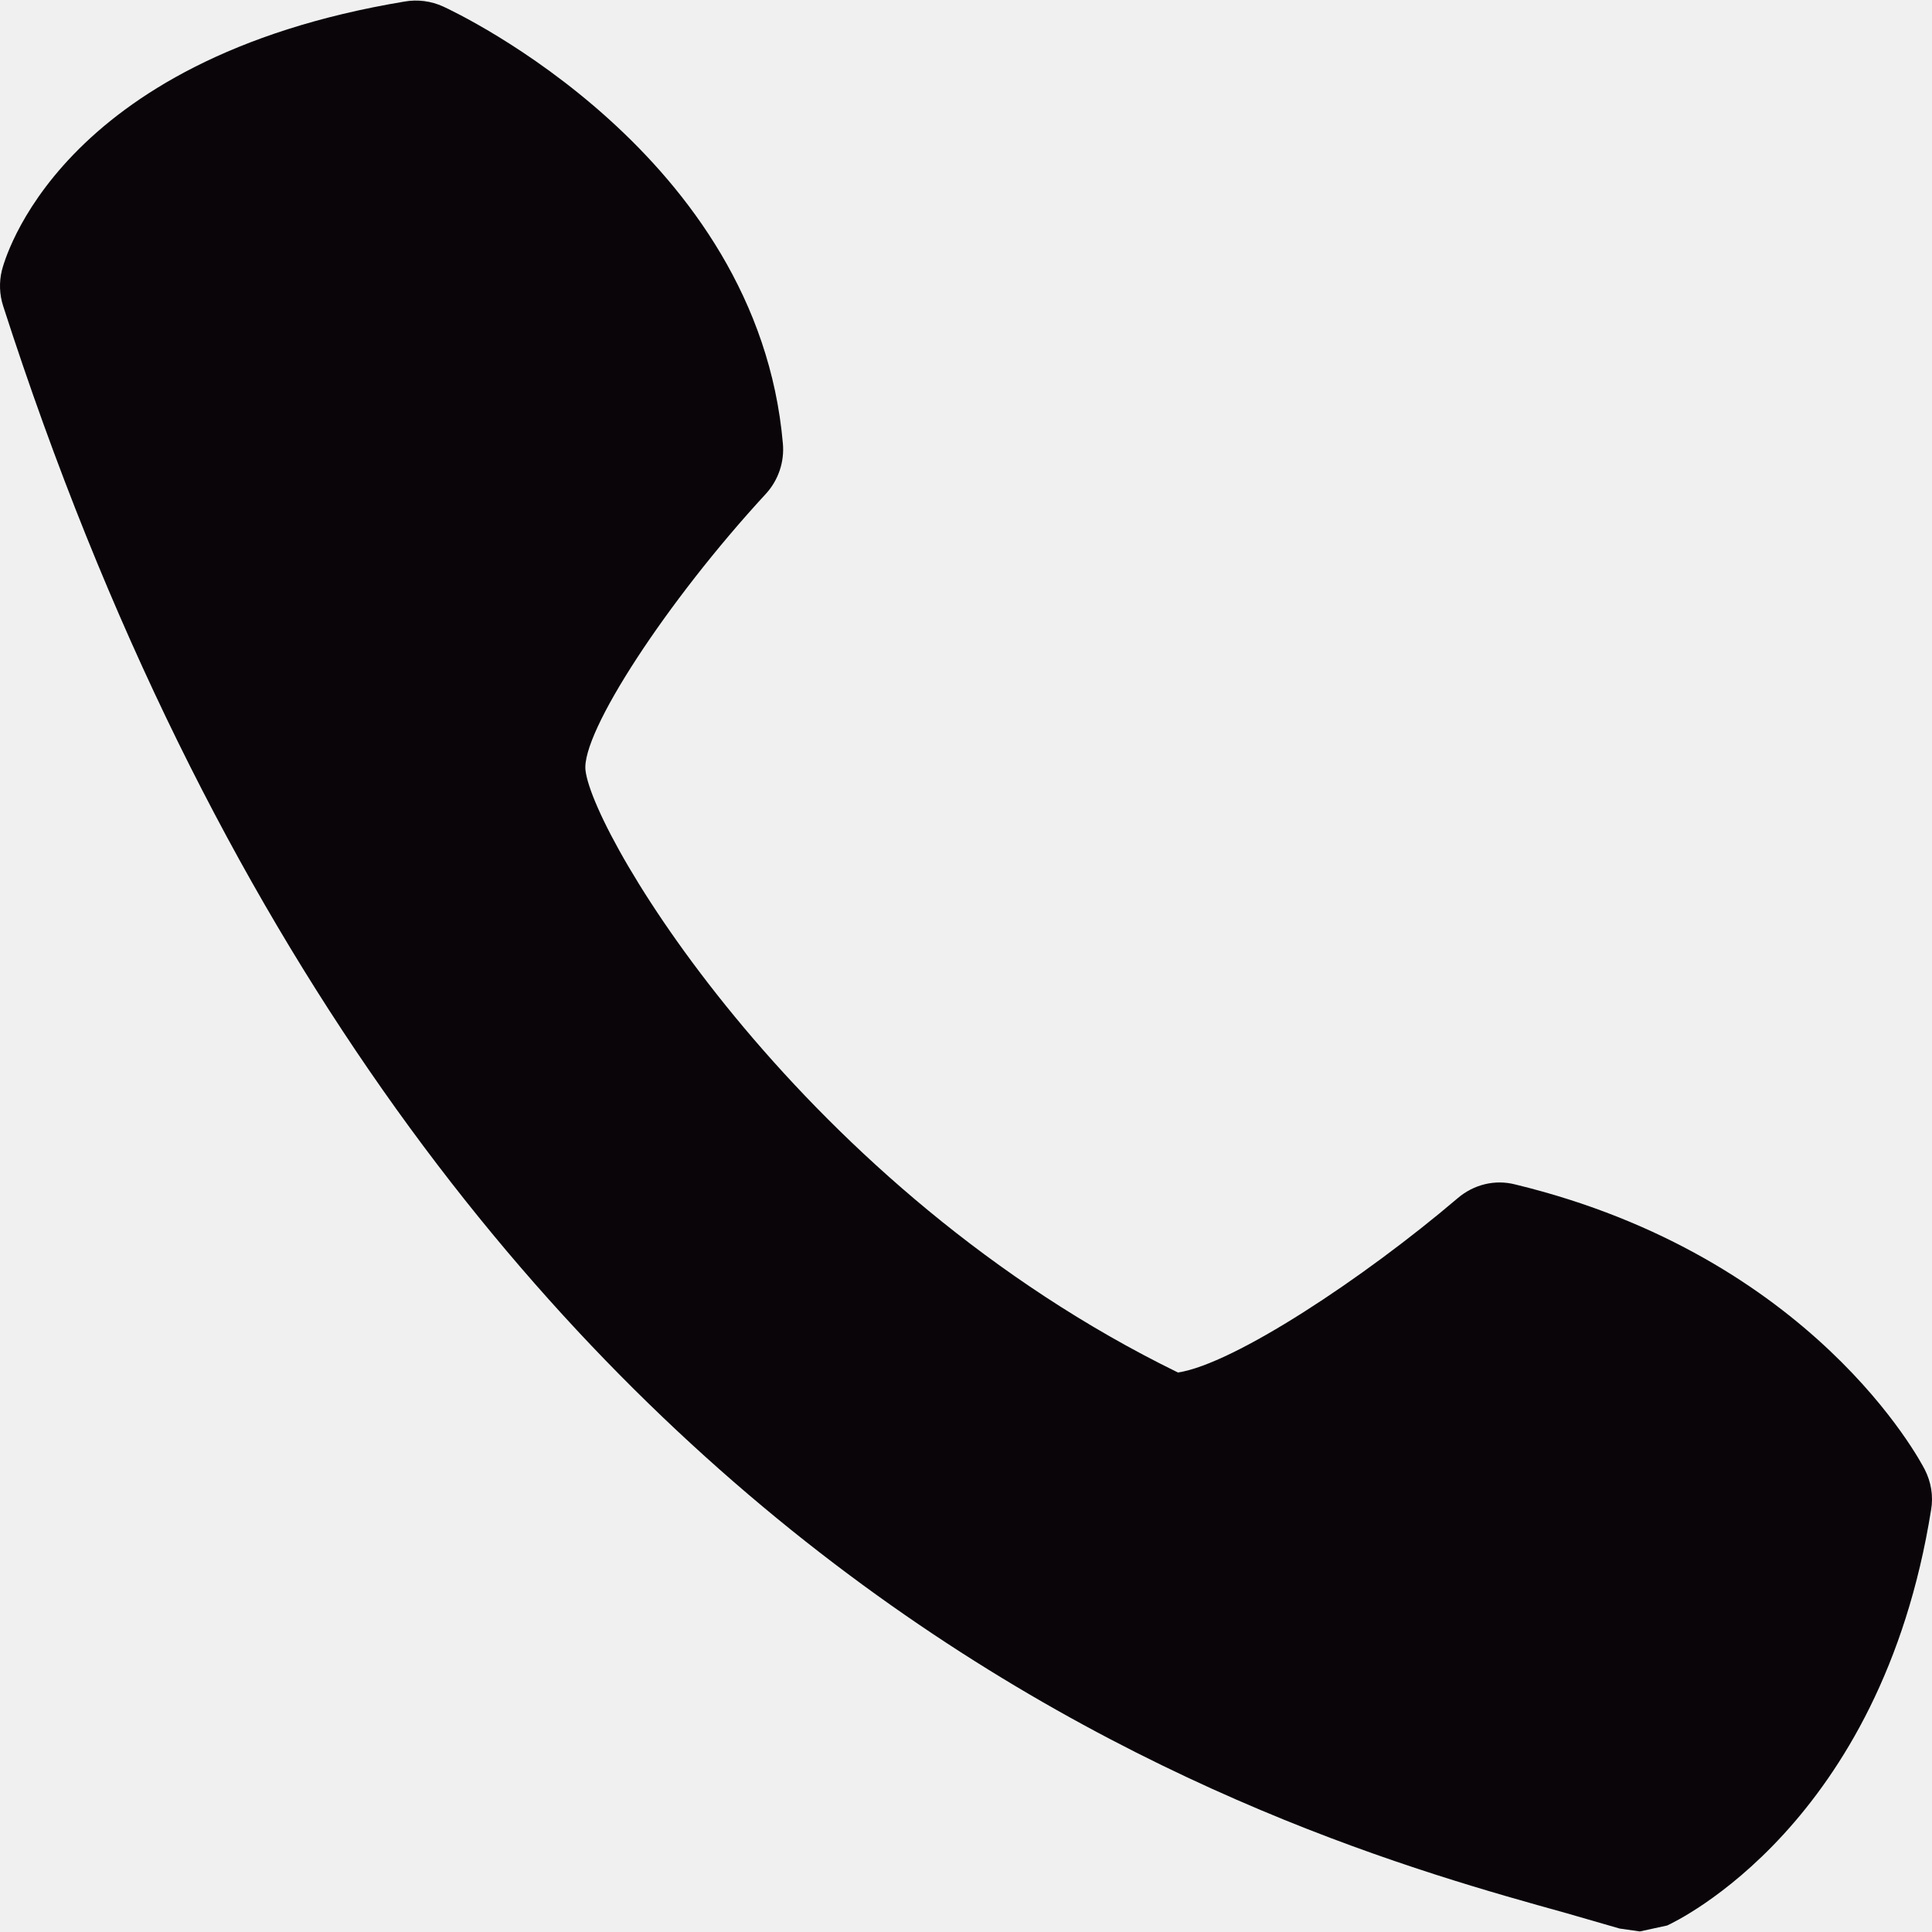
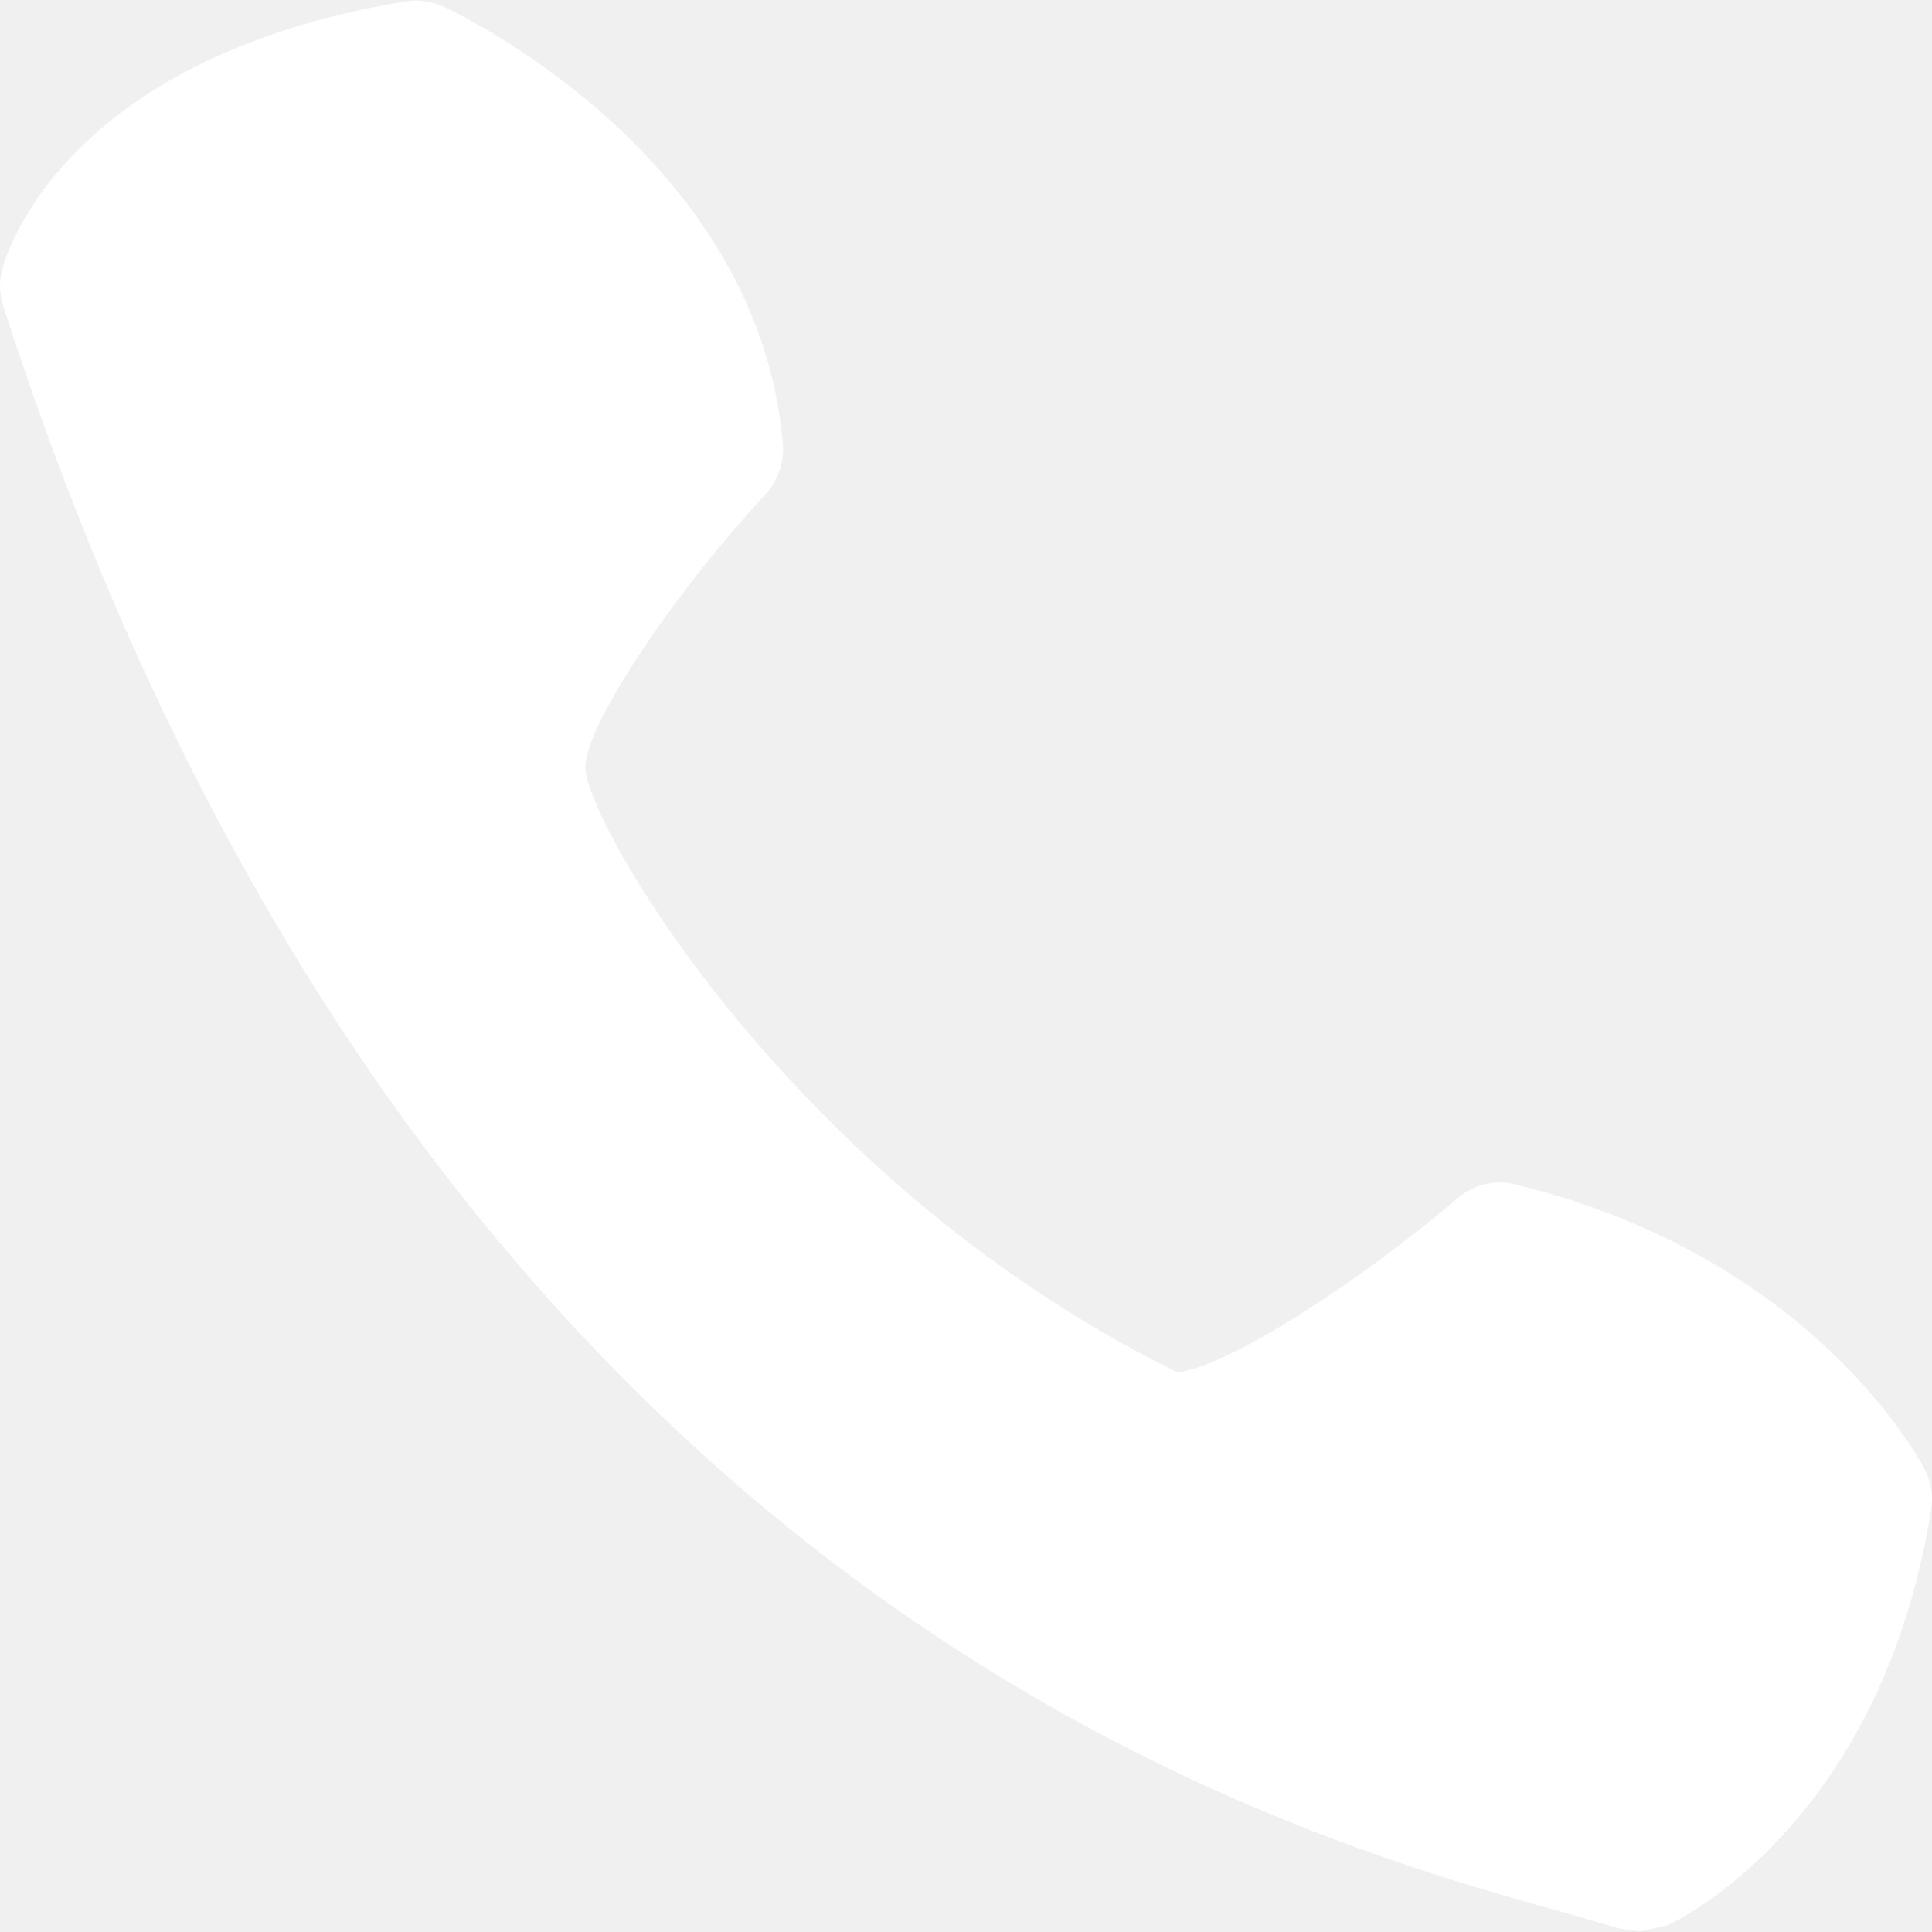
<svg xmlns="http://www.w3.org/2000/svg" version="1.1" id="Capa_1" x="0px" y="0px" viewBox="0 0 446.081 446.081" style="enable-background:new 0 0 446.081 446.081;" xml:space="preserve">
  <g>
    <g>
      <g>
-         <path style="fill:#090509;" d="M444.413,339.307c-1.034-2.006-25.84-49.156-94.512-65.815c-4.773-1.246-9.697,0.03-13.376,3.192     c-21.675,18.452-51.618,38.243-64.538,40.218c-86.639-42.346-134.974-123.604-136.798-139.017     c-1.064-8.664,18.787-39.094,41.617-63.839c2.888-3.131,4.347-7.387,3.952-11.643c-5.806-66.788-75.482-99.558-78.431-100.896     c-2.797-1.277-5.897-1.672-8.877-1.155C13.015,13.698,0.916,60.513,0.429,62.459c-0.669,2.736-0.547,5.563,0.304,8.208     c95.941,297.672,295.331,352.847,360.903,371.056l12.312,3.557l4.682,0.669l6.293-1.368c2.006-0.912,49.369-23.225,60.951-96.002     C446.42,345.448,445.873,342.164,444.413,339.307z" />
+         <path style="fill:#FFFFFF;" d="M444.413,339.307c-1.034-2.006-25.84-49.156-94.512-65.815c-4.773-1.246-9.697,0.03-13.376,3.192     c-21.675,18.452-51.618,38.243-64.538,40.218c-86.639-42.346-134.974-123.604-136.798-139.017     c-1.064-8.664,18.787-39.094,41.617-63.839c2.888-3.131,4.347-7.387,3.952-11.643c-5.806-66.788-75.482-99.558-78.431-100.896     c-2.797-1.277-5.897-1.672-8.877-1.155C13.015,13.698,0.916,60.513,0.429,62.459c-0.669,2.736-0.547,5.563,0.304,8.208     c95.941,297.672,295.331,352.847,360.903,371.056l12.312,3.557l4.682,0.669l6.293-1.368c2.006-0.912,49.369-23.225,60.951-96.002     C446.42,345.448,445.873,342.164,444.413,339.307z" />
      </g>
    </g>
    <g>
	</g>
    <g>
	</g>
    <g>
	</g>
    <g>
	</g>
    <g>
	</g>
    <g>
	</g>
    <g>
	</g>
    <g>
	</g>
    <g>
	</g>
    <g>
	</g>
    <g>
	</g>
    <g>
	</g>
    <g>
	</g>
    <g>
	</g>
    <g>
	</g>
  </g>
  <g>
</g>
  <g>
</g>
  <g>
</g>
  <g>
</g>
  <g>
</g>
  <g>
</g>
  <g>
</g>
  <g>
</g>
  <g>
</g>
  <g>
</g>
  <g>
</g>
  <g>
</g>
  <g>
</g>
  <g>
</g>
  <g>
</g>
</svg>
